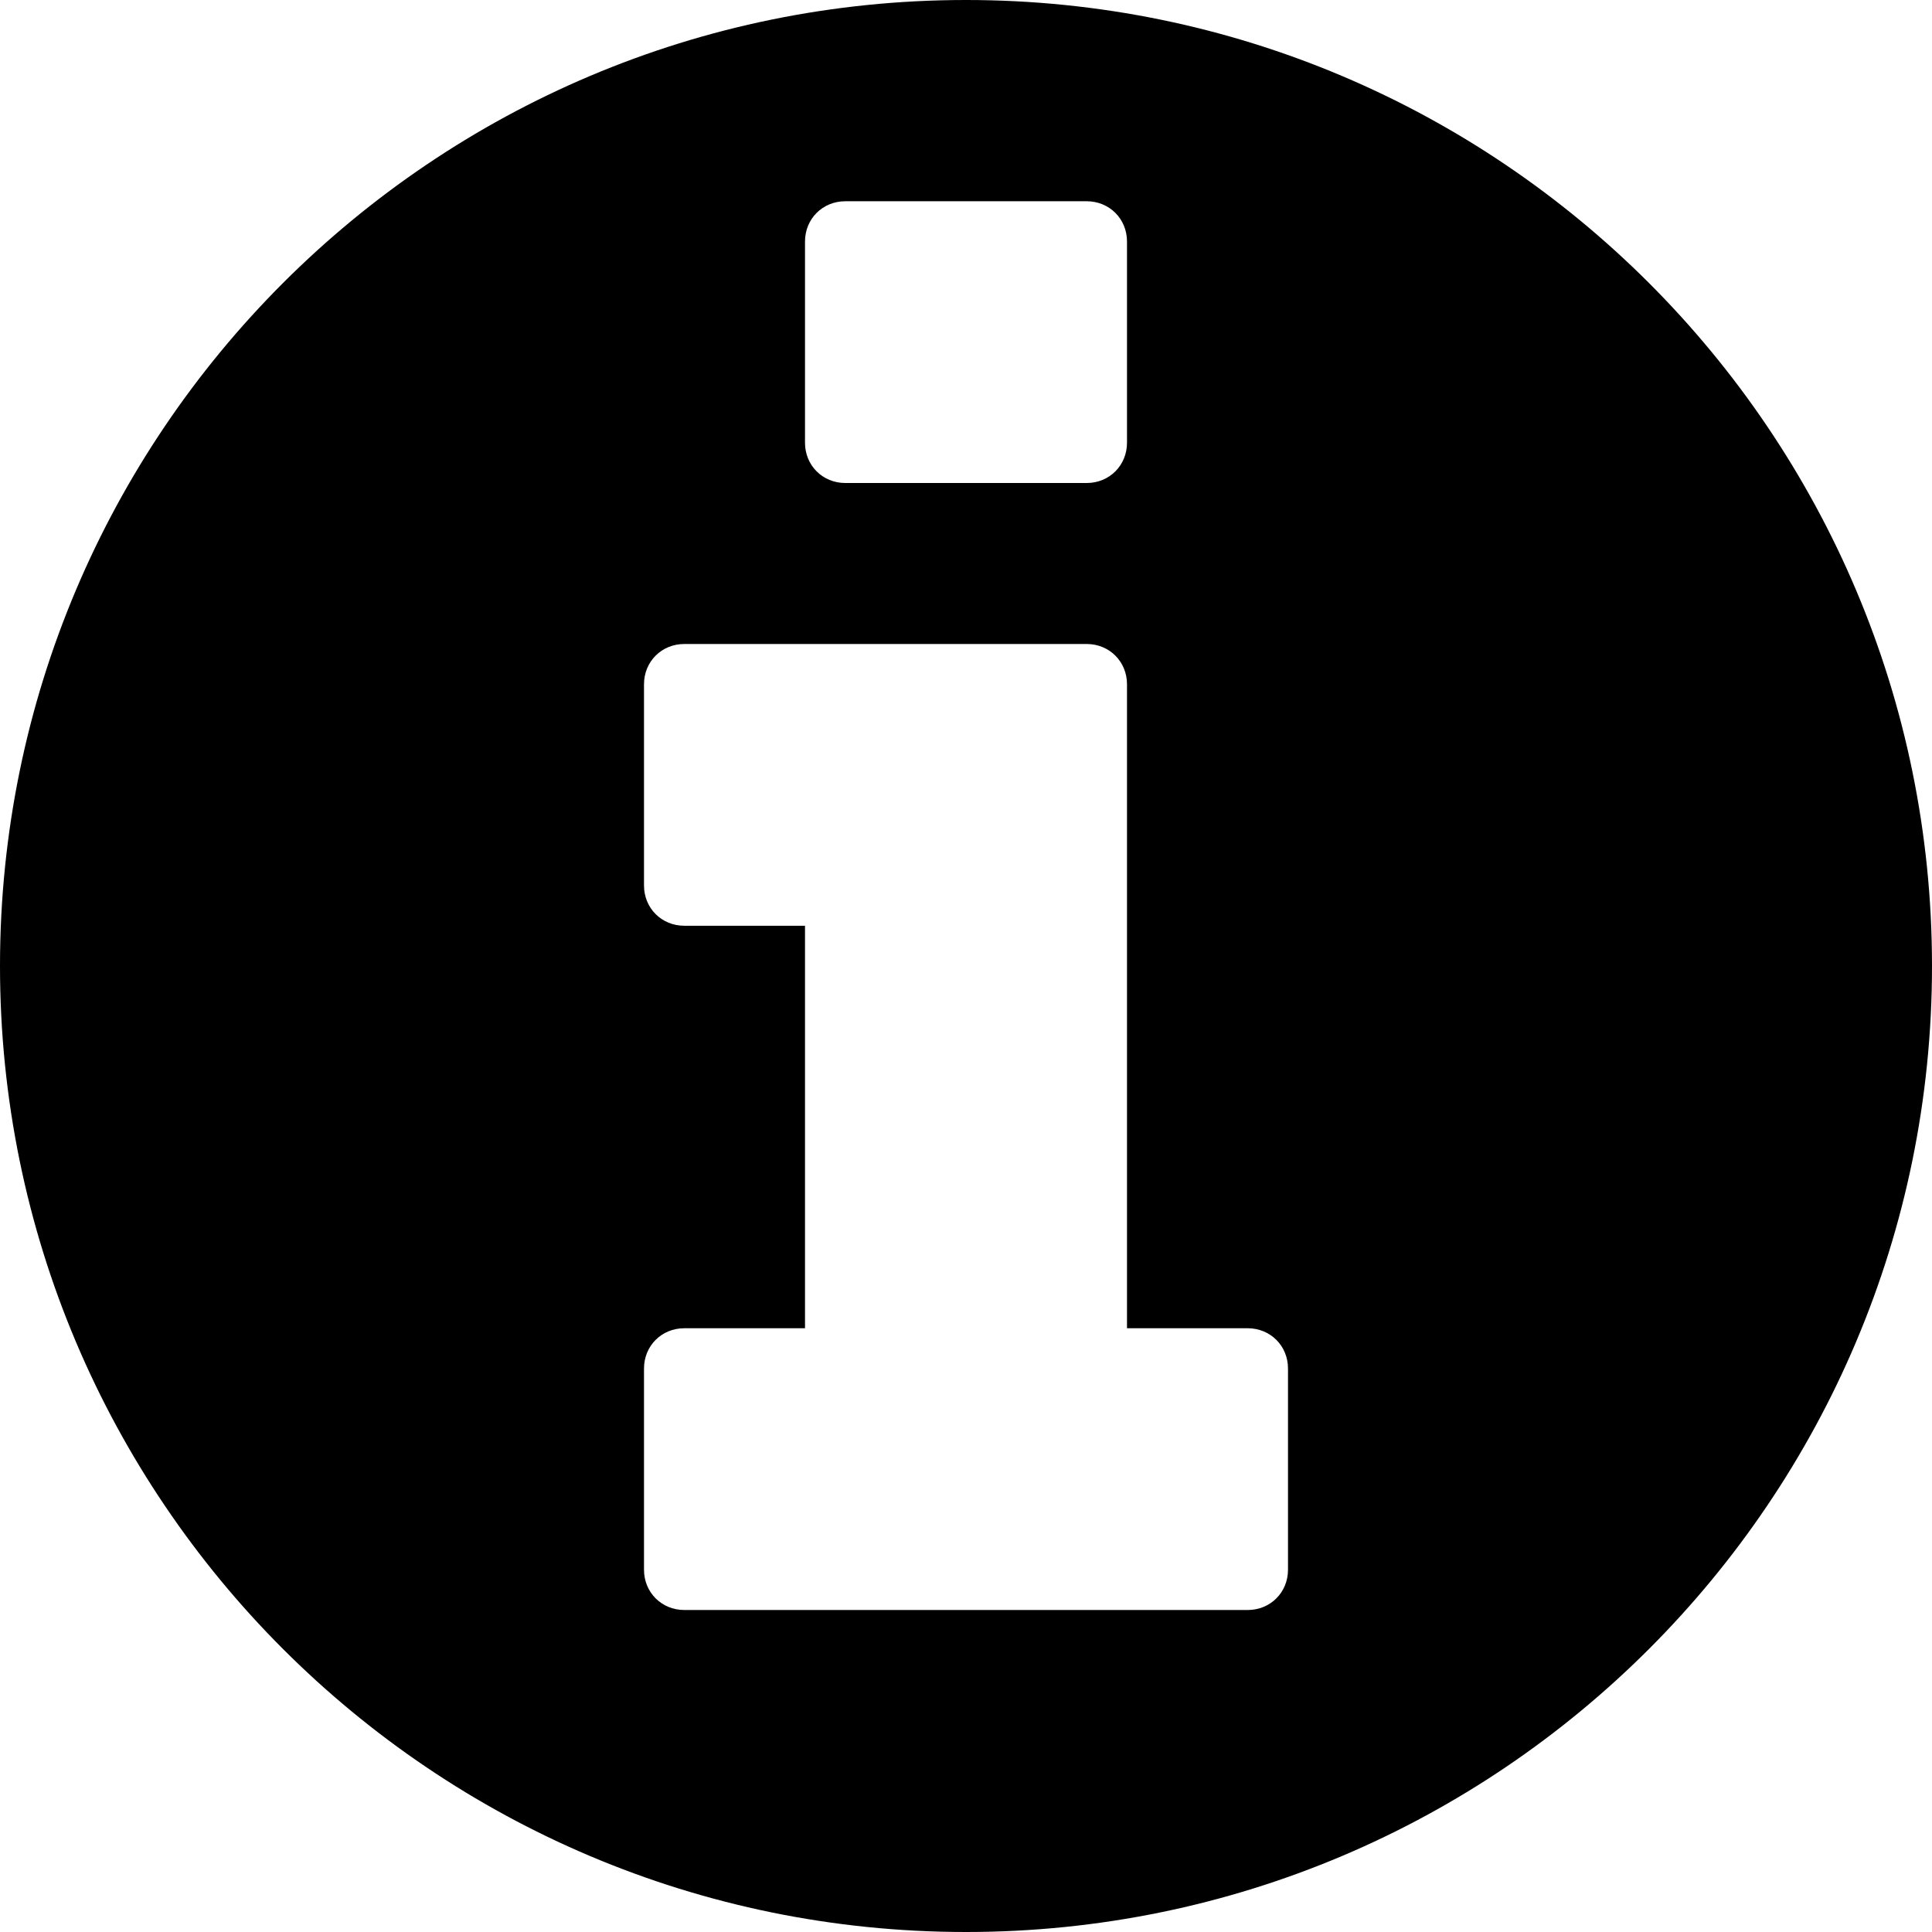
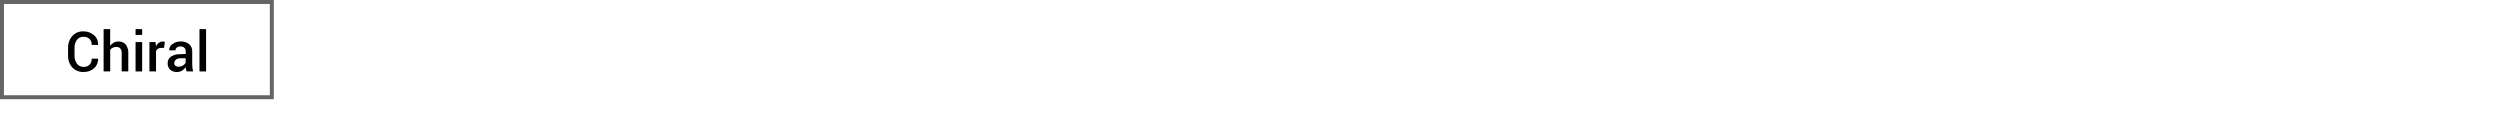
- <svg xmlns="http://www.w3.org/2000/svg" version="1.1" width="1000" height="1000" viewBox="0 0 1000 1000" id="svg2">
-   <defs id="defs9" />
-   <g id="icomoon-ignore" transform="translate(0,552)" />
-   <path d="m 666.667,812.5 0,-104.167 c 0,-11.719 -9.115,-20.833 -20.833,-20.833 l -62.5,0 0,-333.333 c 0,-11.719 -9.115,-20.833 -20.833,-20.833 l -208.333,0 c -11.719,0 -20.833,9.115 -20.833,20.833 l 0,104.167 c 0,11.719 9.115,20.833 20.833,20.833 l 62.5,0 0,208.333 -62.5,0 c -11.719,0 -20.833,9.115 -20.833,20.833 l 0,104.167 c 0,11.719 9.115,20.833 20.833,20.833 l 291.667,0 c 11.719,0 20.833,-9.115 20.833,-20.833 z m -83.333,-583.333 0,-104.167 c 0,-11.719 -9.115,-20.833 -20.833,-20.833 l -125,0 c -11.719,0 -20.833,9.115 -20.833,20.833 l 0,104.167 C 416.667,240.885 425.781,250 437.5,250 l 125,0 c 11.719,0 20.833,-9.115 20.833,-20.833 z M 1000,500 c 0,276.042 -223.958,500 -500,500 C 223.958,1000 0,776.042 0,500 0,223.958 223.958,0 500,0 c 276.042,0 500,223.958 500,500 z" id="path5" />
+ <svg xmlns="http://www.w3.org/2000/svg" id="Layer_1" data-name="Layer 1" viewBox="0 0 630 35">
+   <defs>
+     <style>.cls-1{fill:#656565;}</style>
+   </defs>
+   <path class="cls-1" d="M0,25H69V0H0ZM68,1V24H1V1Z" />
+   <path d="M21,18.14a3.85,3.85,0,0,0,2.71-.93,3.07,3.07,0,0,0,1-2.43v0H23.1a2.09,2.09,0,0,1-.53,1.54,2.09,2.09,0,0,1-1.55.53,1.94,1.94,0,0,1-1.64-.8,3.31,3.31,0,0,1-.6-2V12.07a3.33,3.33,0,0,1,.59-2,1.89,1.89,0,0,1,1.6-.8,2.18,2.18,0,0,1,1.59.53,2,2,0,0,1,.54,1.53h1.61v0a3,3,0,0,0-1-2.45A4,4,0,0,0,21,7.9a3.58,3.58,0,0,0-2.78,1.18,4.3,4.3,0,0,0-1.07,3V14a4.25,4.25,0,0,0,1.08,3A3.65,3.65,0,0,0,21,18.14Z" />
+   <path d="M27.77,12.54a1.67,1.67,0,0,1,.64-.52,2.09,2.09,0,0,1,.92-.19,1.26,1.26,0,0,1,1,.39,1.91,1.91,0,0,1,.34,1.26V18h1.66V13.49a3.36,3.36,0,0,0-.66-2.29,2.33,2.33,0,0,0-1.84-.74,2.42,2.42,0,0,0-1.17.29,2.63,2.63,0,0,0-.9.81V7.34H26.11V18h1.66Z" />
+   <rect x="34.16" y="7.34" width="1.66" height="1.46" />
+   <rect x="34.16" y="10.6" width="1.66" height="7.4" />
+   <path d="M39.32,12.86a1.35,1.35,0,0,1,.5-.58,1.49,1.49,0,0,1,.81-.21l.71,0,.2-1.55-.24-.06-.28,0a1.68,1.68,0,0,0-1,.32,2.38,2.38,0,0,0-.72.89l-.11-1.07H37.66V18h1.66Z" />
+   <path d="M45.49,13.65a4.08,4.08,0,0,0-2.39.6,1.93,1.93,0,0,0-.85,1.67,2.16,2.16,0,0,0,.62,1.63,2.46,2.46,0,0,0,1.77.59,2.3,2.3,0,0,0,1.25-.35,2.85,2.85,0,0,0,.9-.87,4,4,0,0,0,.08.53q.06.27.15.55H48.7a4.59,4.59,0,0,1-.2-.82,6,6,0,0,1-.06-.88V13a2.31,2.31,0,0,0-.79-1.89,3.17,3.17,0,0,0-2.08-.66,3.32,3.32,0,0,0-2.16.68,1.83,1.83,0,0,0-.78,1.55v0h1.6a.86.86,0,0,1,.33-.7,1.39,1.39,0,0,1,.9-.27,1.35,1.35,0,0,1,1,.33,1.21,1.21,0,0,1,.34.91v.65Zm1.29,2.13a1.59,1.59,0,0,1-.67.72,2.07,2.07,0,0,1-1.12.31,1.15,1.15,0,0,1-.8-.25.86.86,0,0,1-.28-.67,1.09,1.09,0,0,1,.41-.84,1.67,1.67,0,0,1,1.13-.36h1.32Z" />
+   <rect x="50.27" y="7.34" width="1.66" height="10.66" />
</svg>
